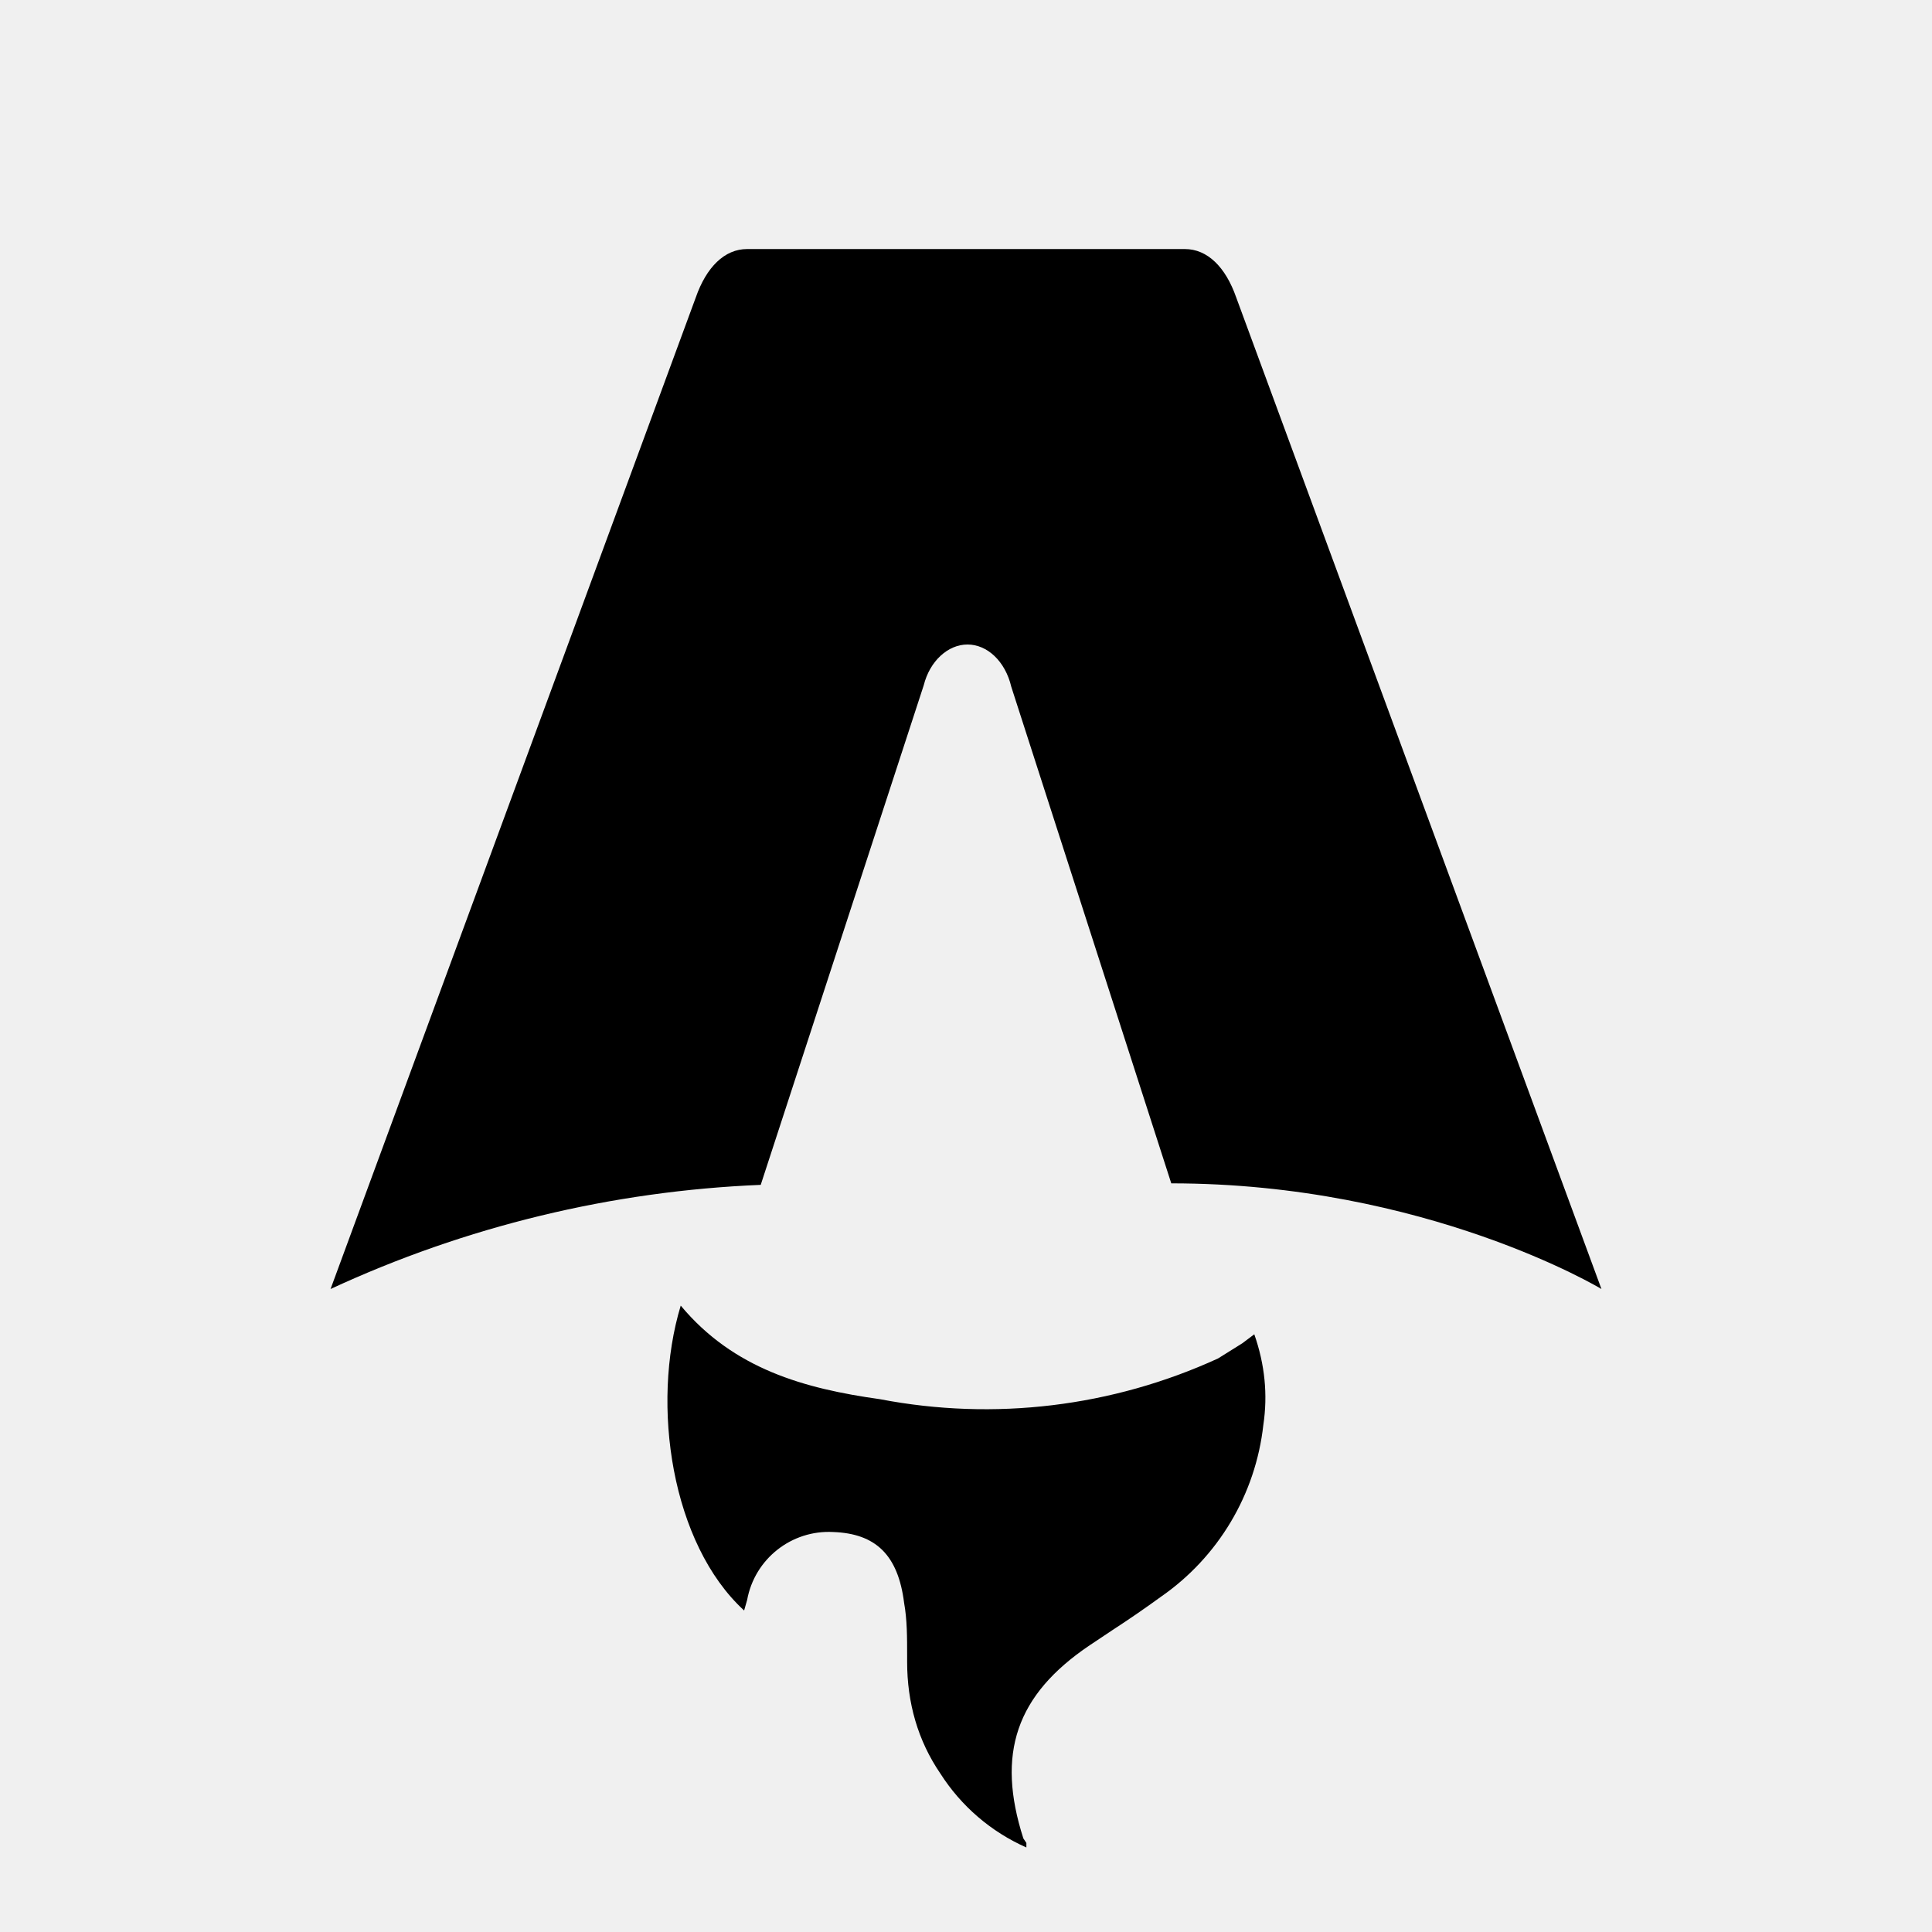
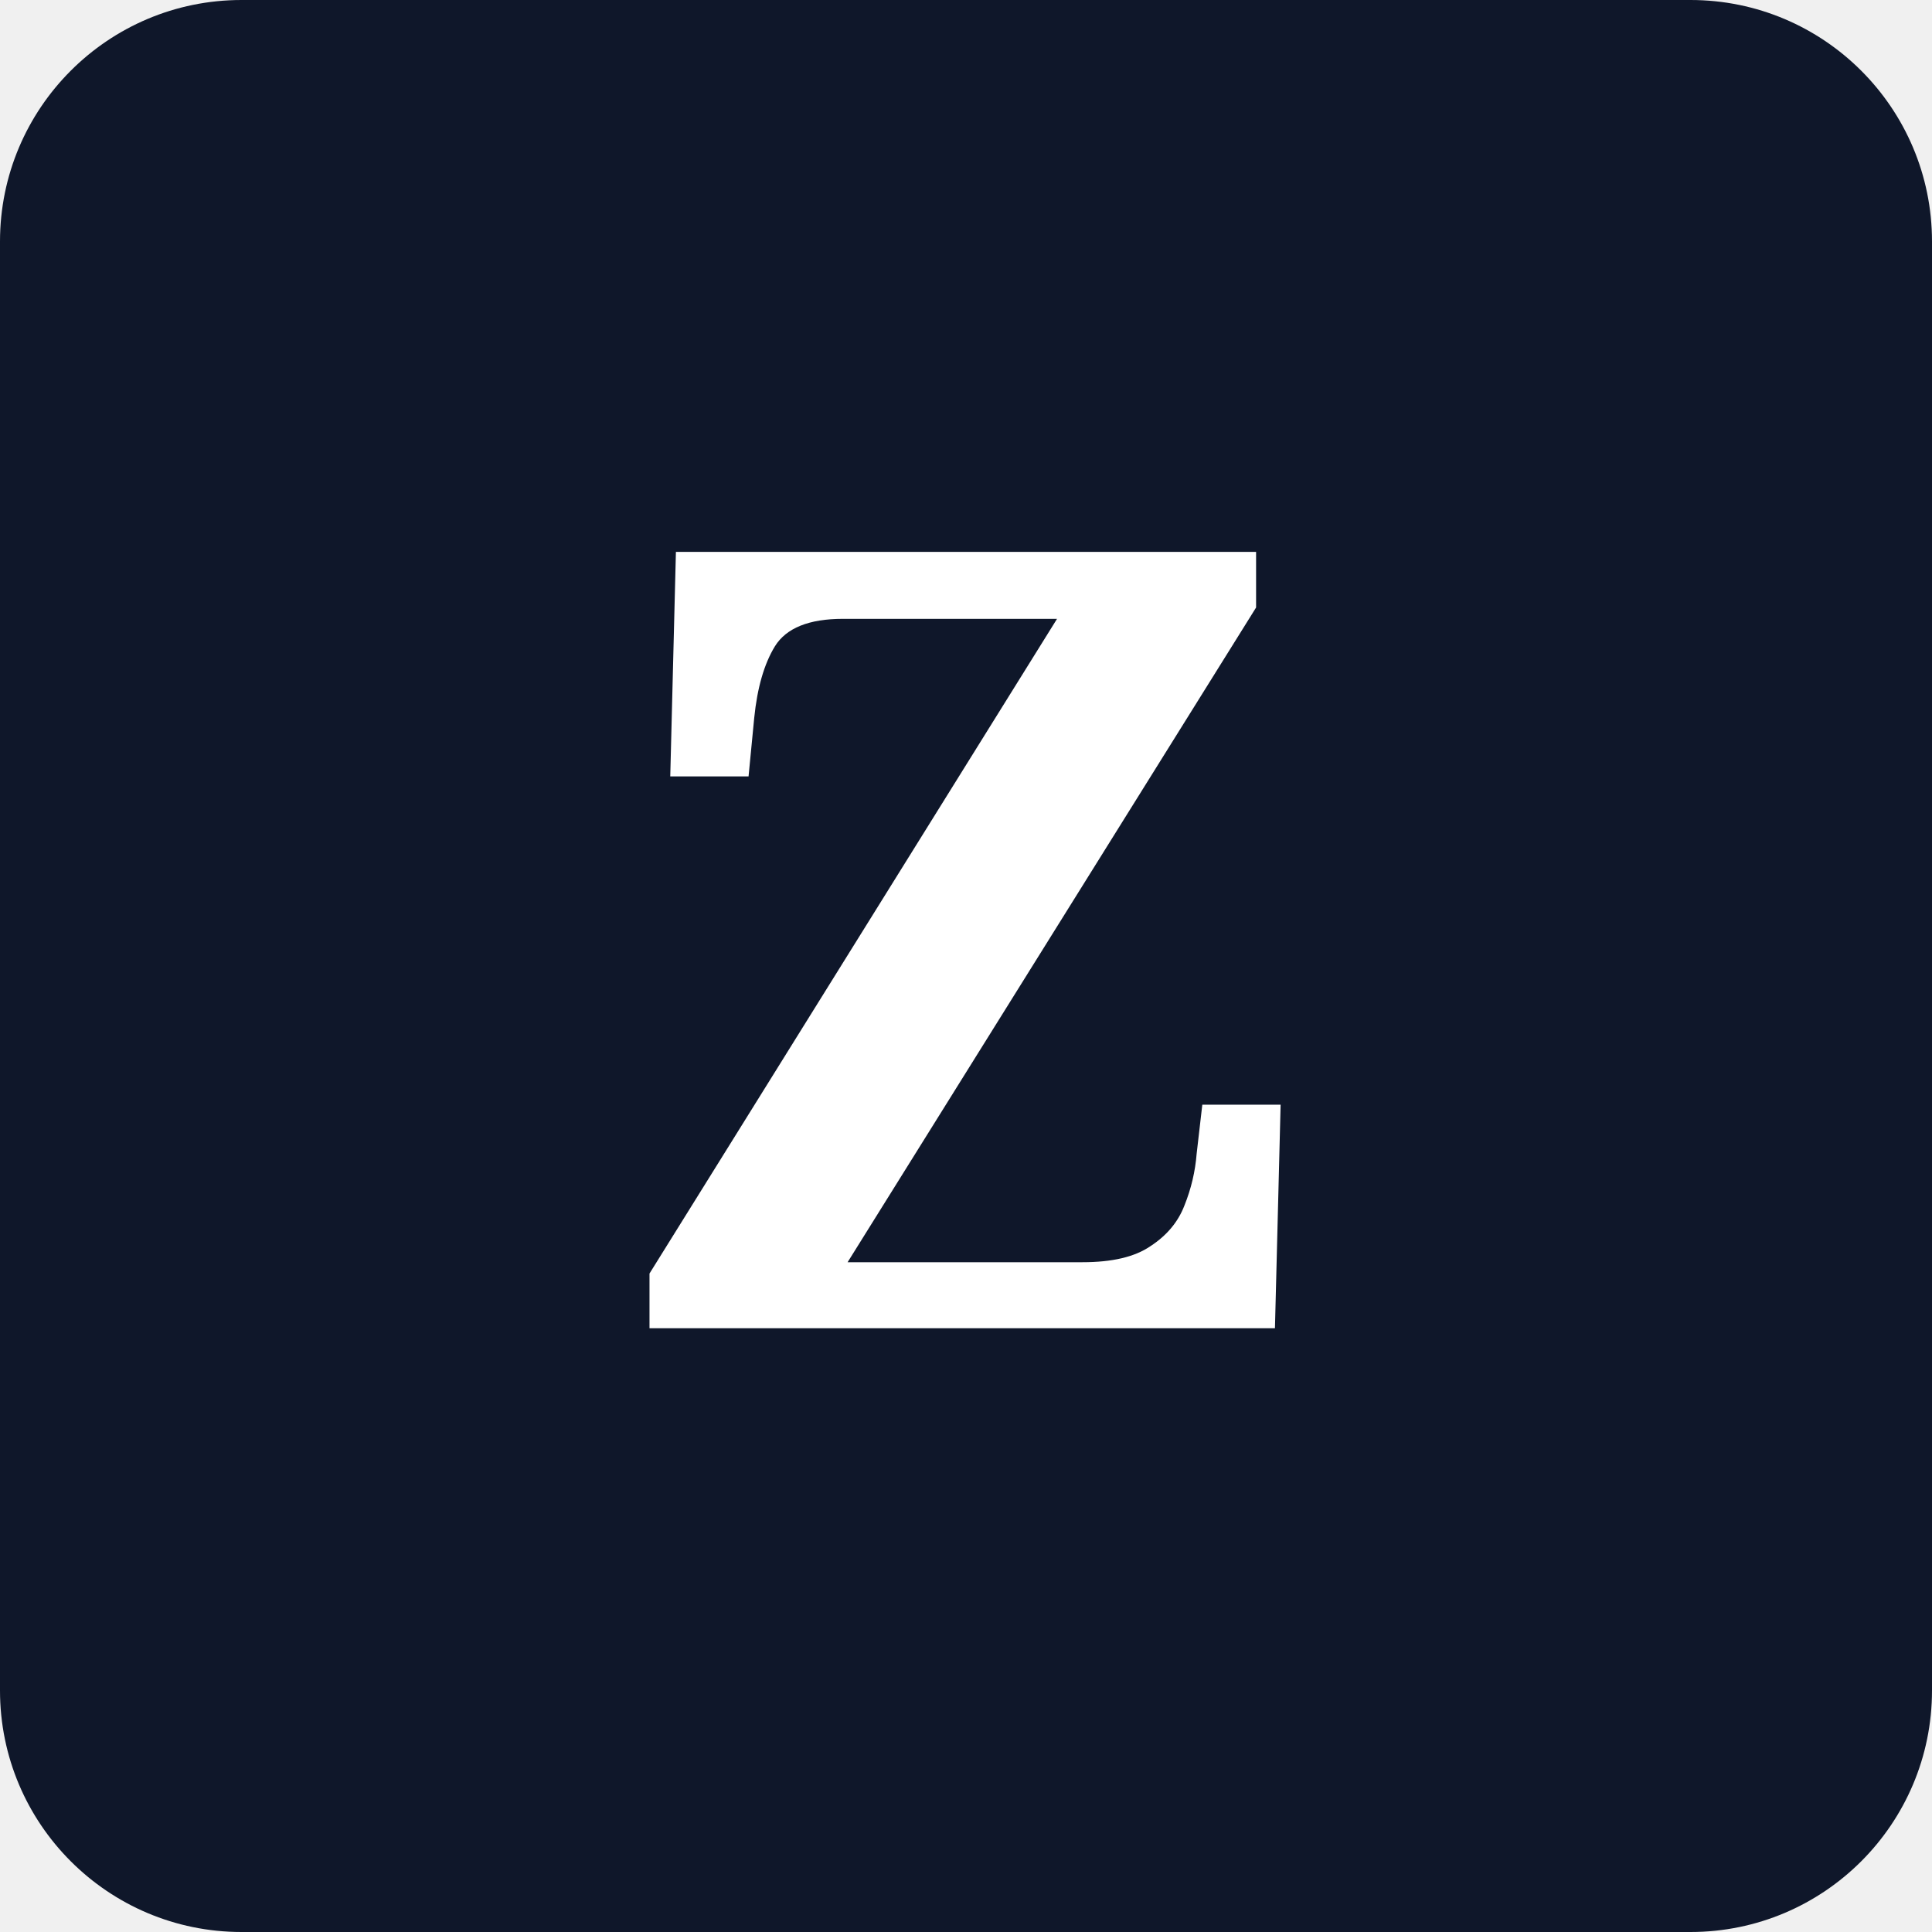
- <svg xmlns="http://www.w3.org/2000/svg" fill="none" viewBox="0 0 128 128">
-   <path d="M50.4 78.5a75.1 75.1 0 0 0-28.5 6.9l24.2-65.7c.7-2 1.9-3.2 3.4-3.2h29c1.5 0 2.7 1.2 3.4 3.2l24.2 65.7s-11.6-7-28.5-7L67 45.5c-.4-1.7-1.6-2.8-2.9-2.8-1.3 0-2.5 1.1-2.9 2.7L50.4 78.5Zm-1.1 28.2Zm-4.2-20.2c-2 6.6-.6 15.8 4.2 20.2a17.5 17.5 0 0 1 .2-.7 5.5 5.5 0 0 1 5.7-4.5c2.8.1 4.3 1.5 4.7 4.7.2 1.1.2 2.3.2 3.5v.4c0 2.7.7 5.2 2.2 7.4a13 13 0 0 0 5.7 4.9v-.3l-.2-.3c-1.8-5.6-.5-9.5 4.4-12.8l1.5-1a73 73 0 0 0 3.2-2.2 16 16 0 0 0 6.8-11.4c.3-2 .1-4-.6-6l-.8.6-1.6 1a37 37 0 0 1-22.4 2.7c-5-.7-9.7-2-13.2-6.2Z" />
-   <style>
-         path { fill: #000; }
-         @media (prefers-color-scheme: dark) {
-             path { fill: #FFF; }
-         }
-     </style>
+ <svg xmlns="http://www.w3.org/2000/svg" viewBox="0 0 32 32" width="32" height="32">
+   <rect width="32" height="32" fill="#0f172a" rx="4" />
+   <text x="16" y="22" text-anchor="middle" fill="#ffffff" font-family="Georgia, serif" font-size="18" font-weight="bold">Z</text>
</svg>
